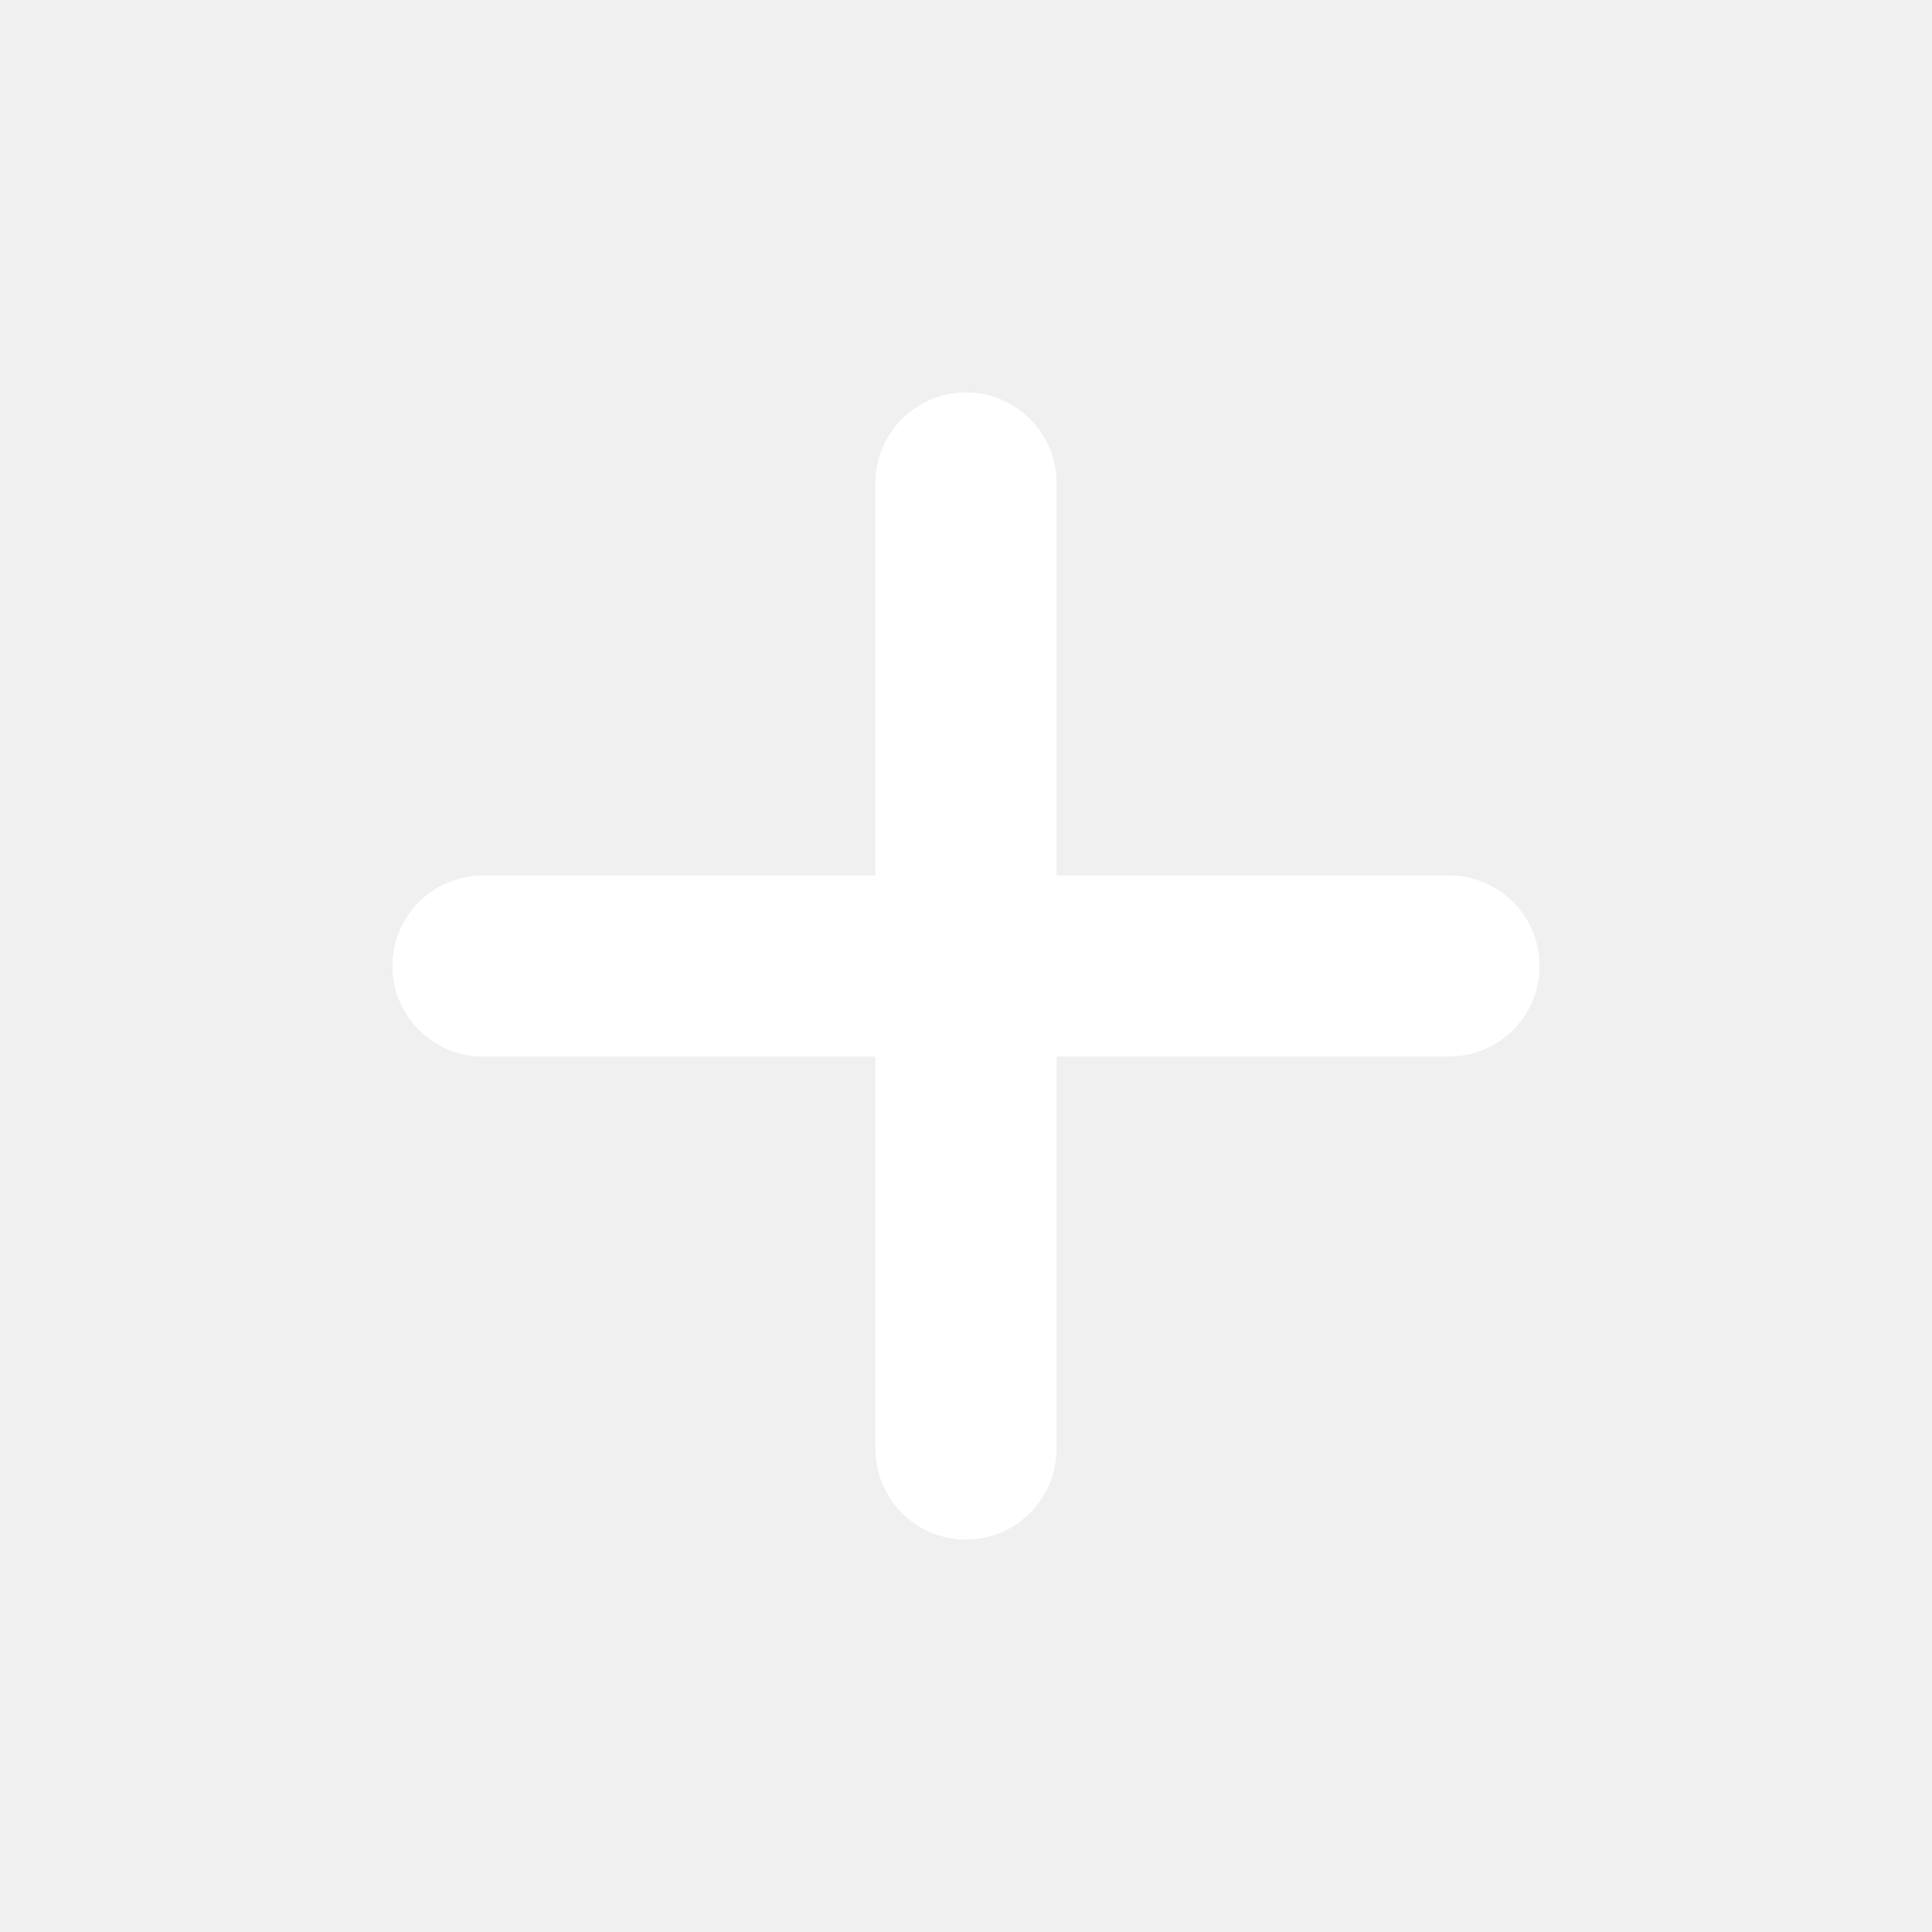
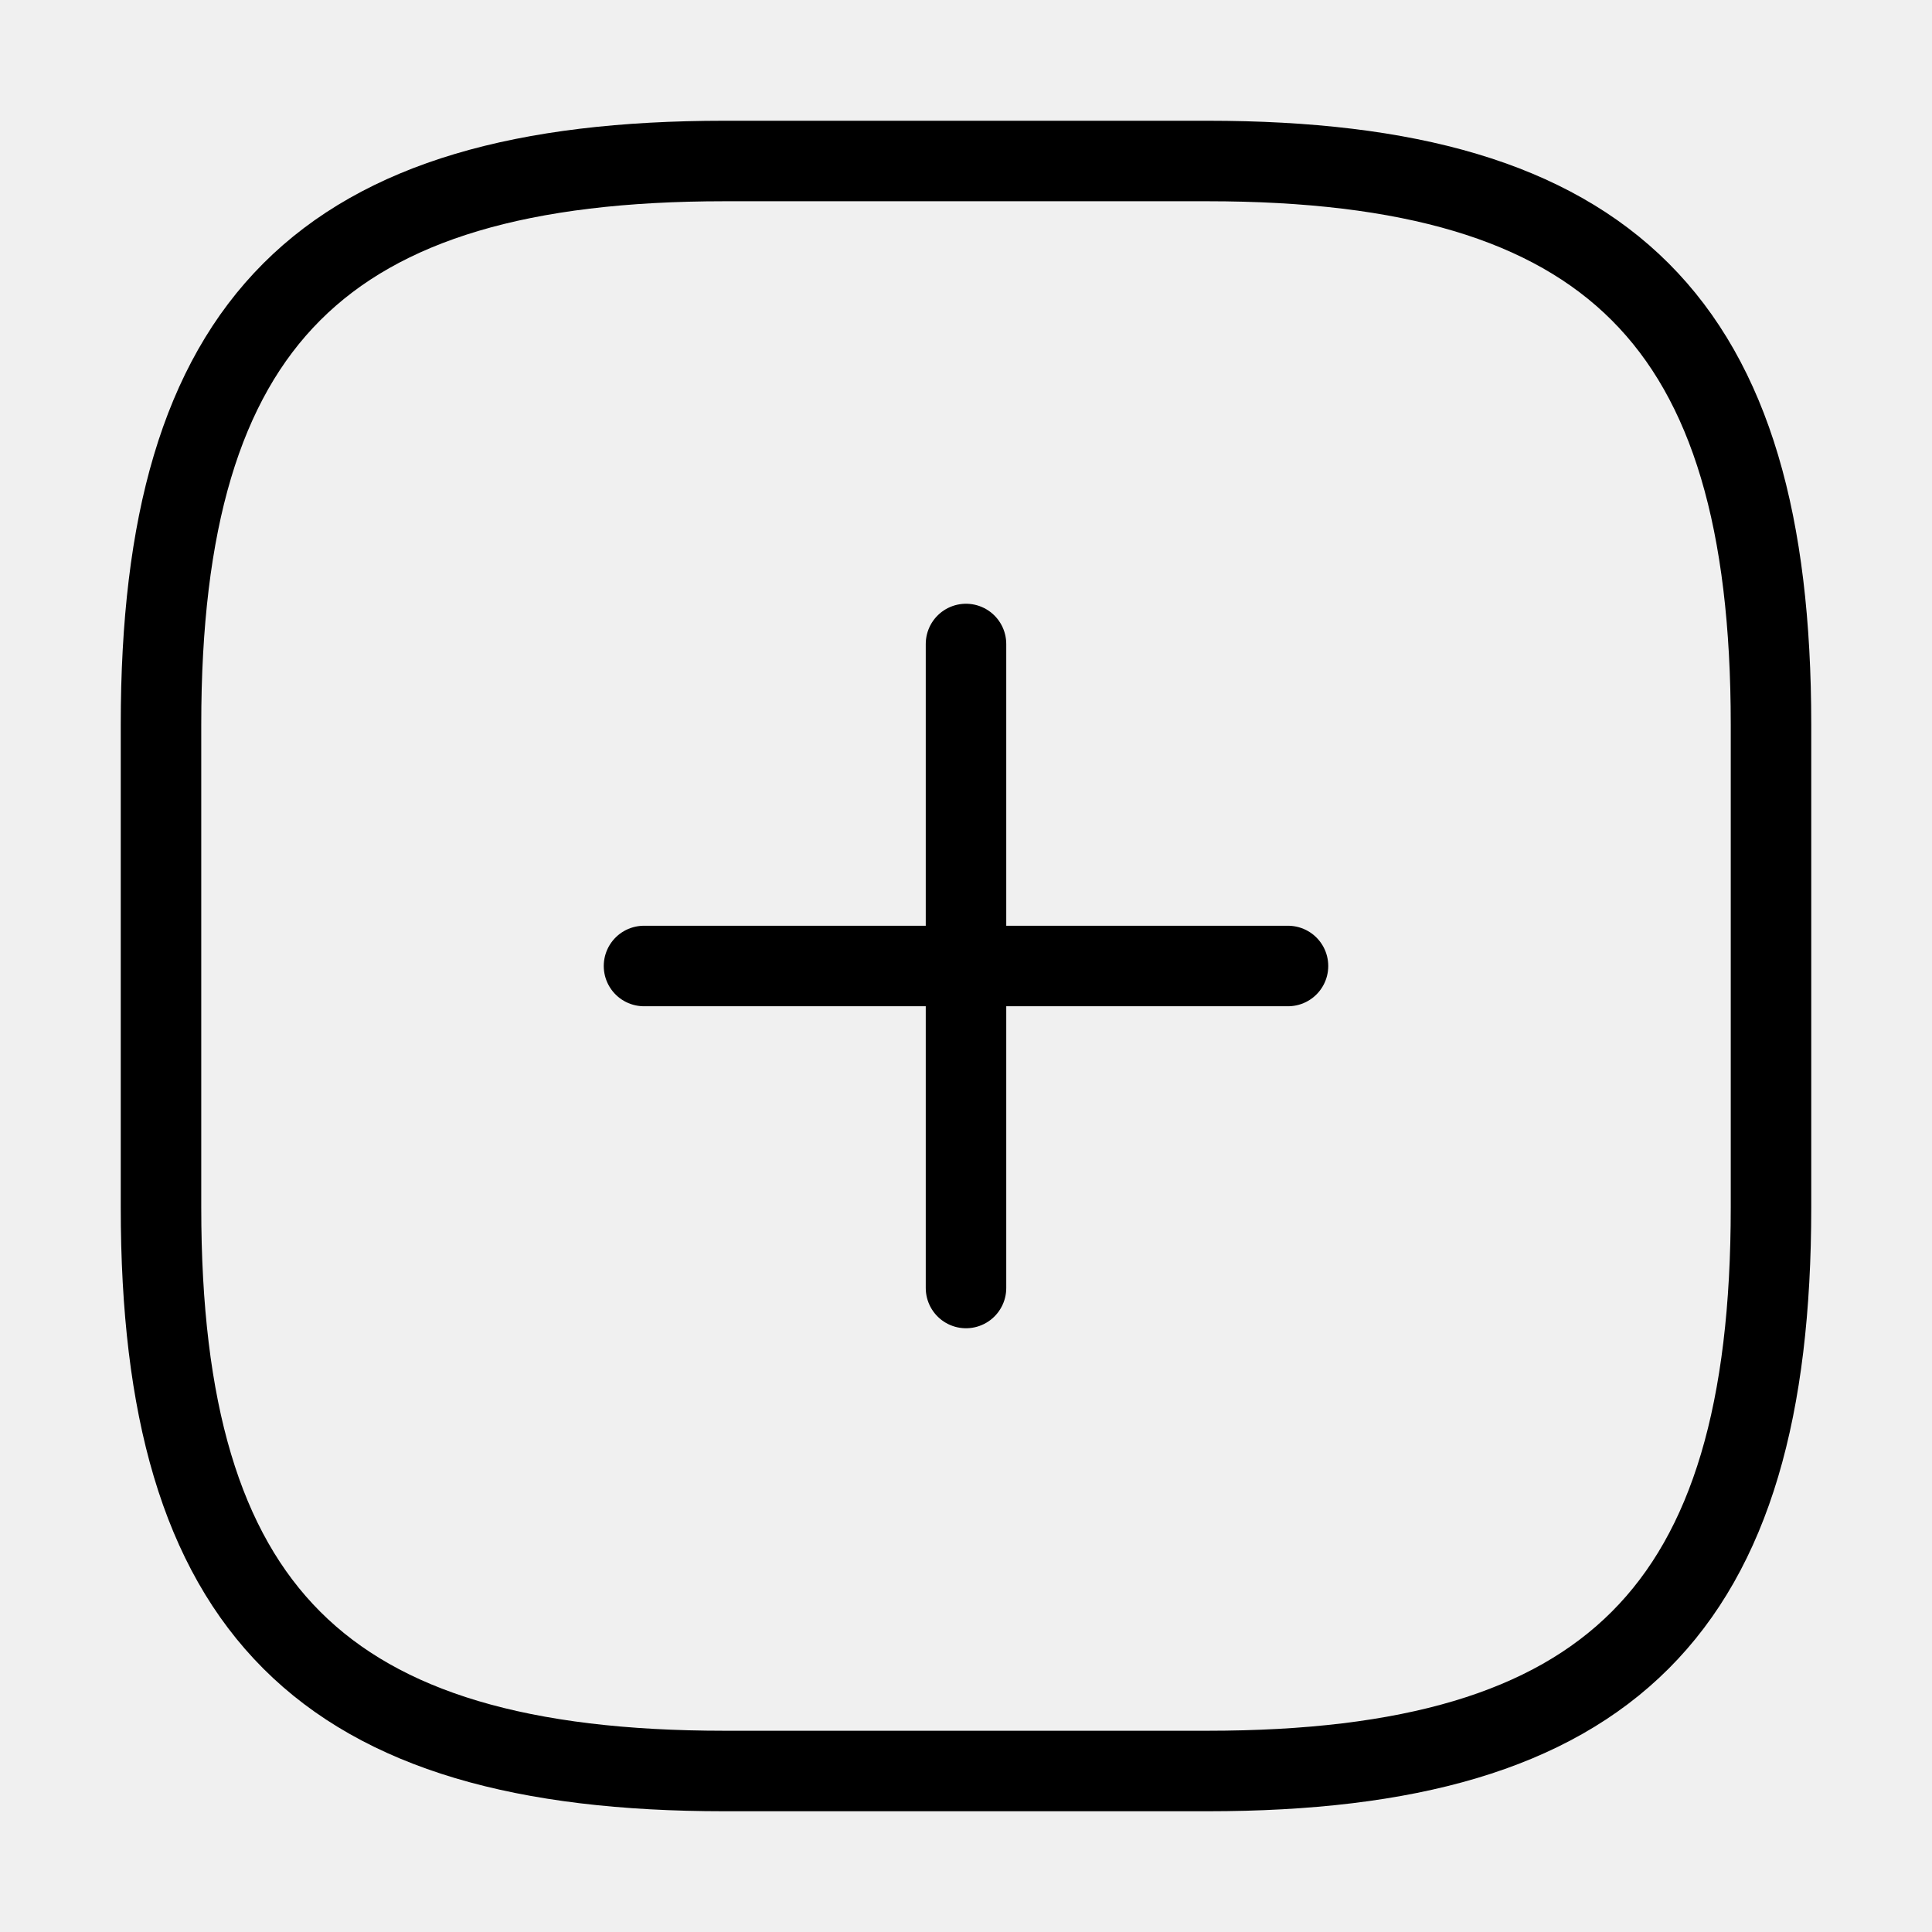
- <svg xmlns="http://www.w3.org/2000/svg" width="32" height="32" viewBox="0 0 32 32" fill="none">
-   <path d="M16 8L16 24" stroke="white" stroke-width="3" stroke-linecap="round" />
-   <path d="M24 16L8 16" stroke="white" stroke-width="3" stroke-linecap="round" />
+ <svg xmlns="http://www.w3.org/2000/svg" width="24" height="24" viewBox="0 0 24 24" fill="none">
+   <path d="M8 12H16" stroke="black" stroke-linecap="round" stroke-linejoin="round" />
+   <path d="M12 16V8" stroke="black" stroke-linecap="round" stroke-linejoin="round" />
+   <path d="M9 22H15C20 22 22 20 22 15V9C22 4 20 2 15 2H9C4 2 2 4 2 9V15C2 20 4 22 9 22Z" stroke="black" stroke-linecap="round" stroke-linejoin="round" />
</svg>
